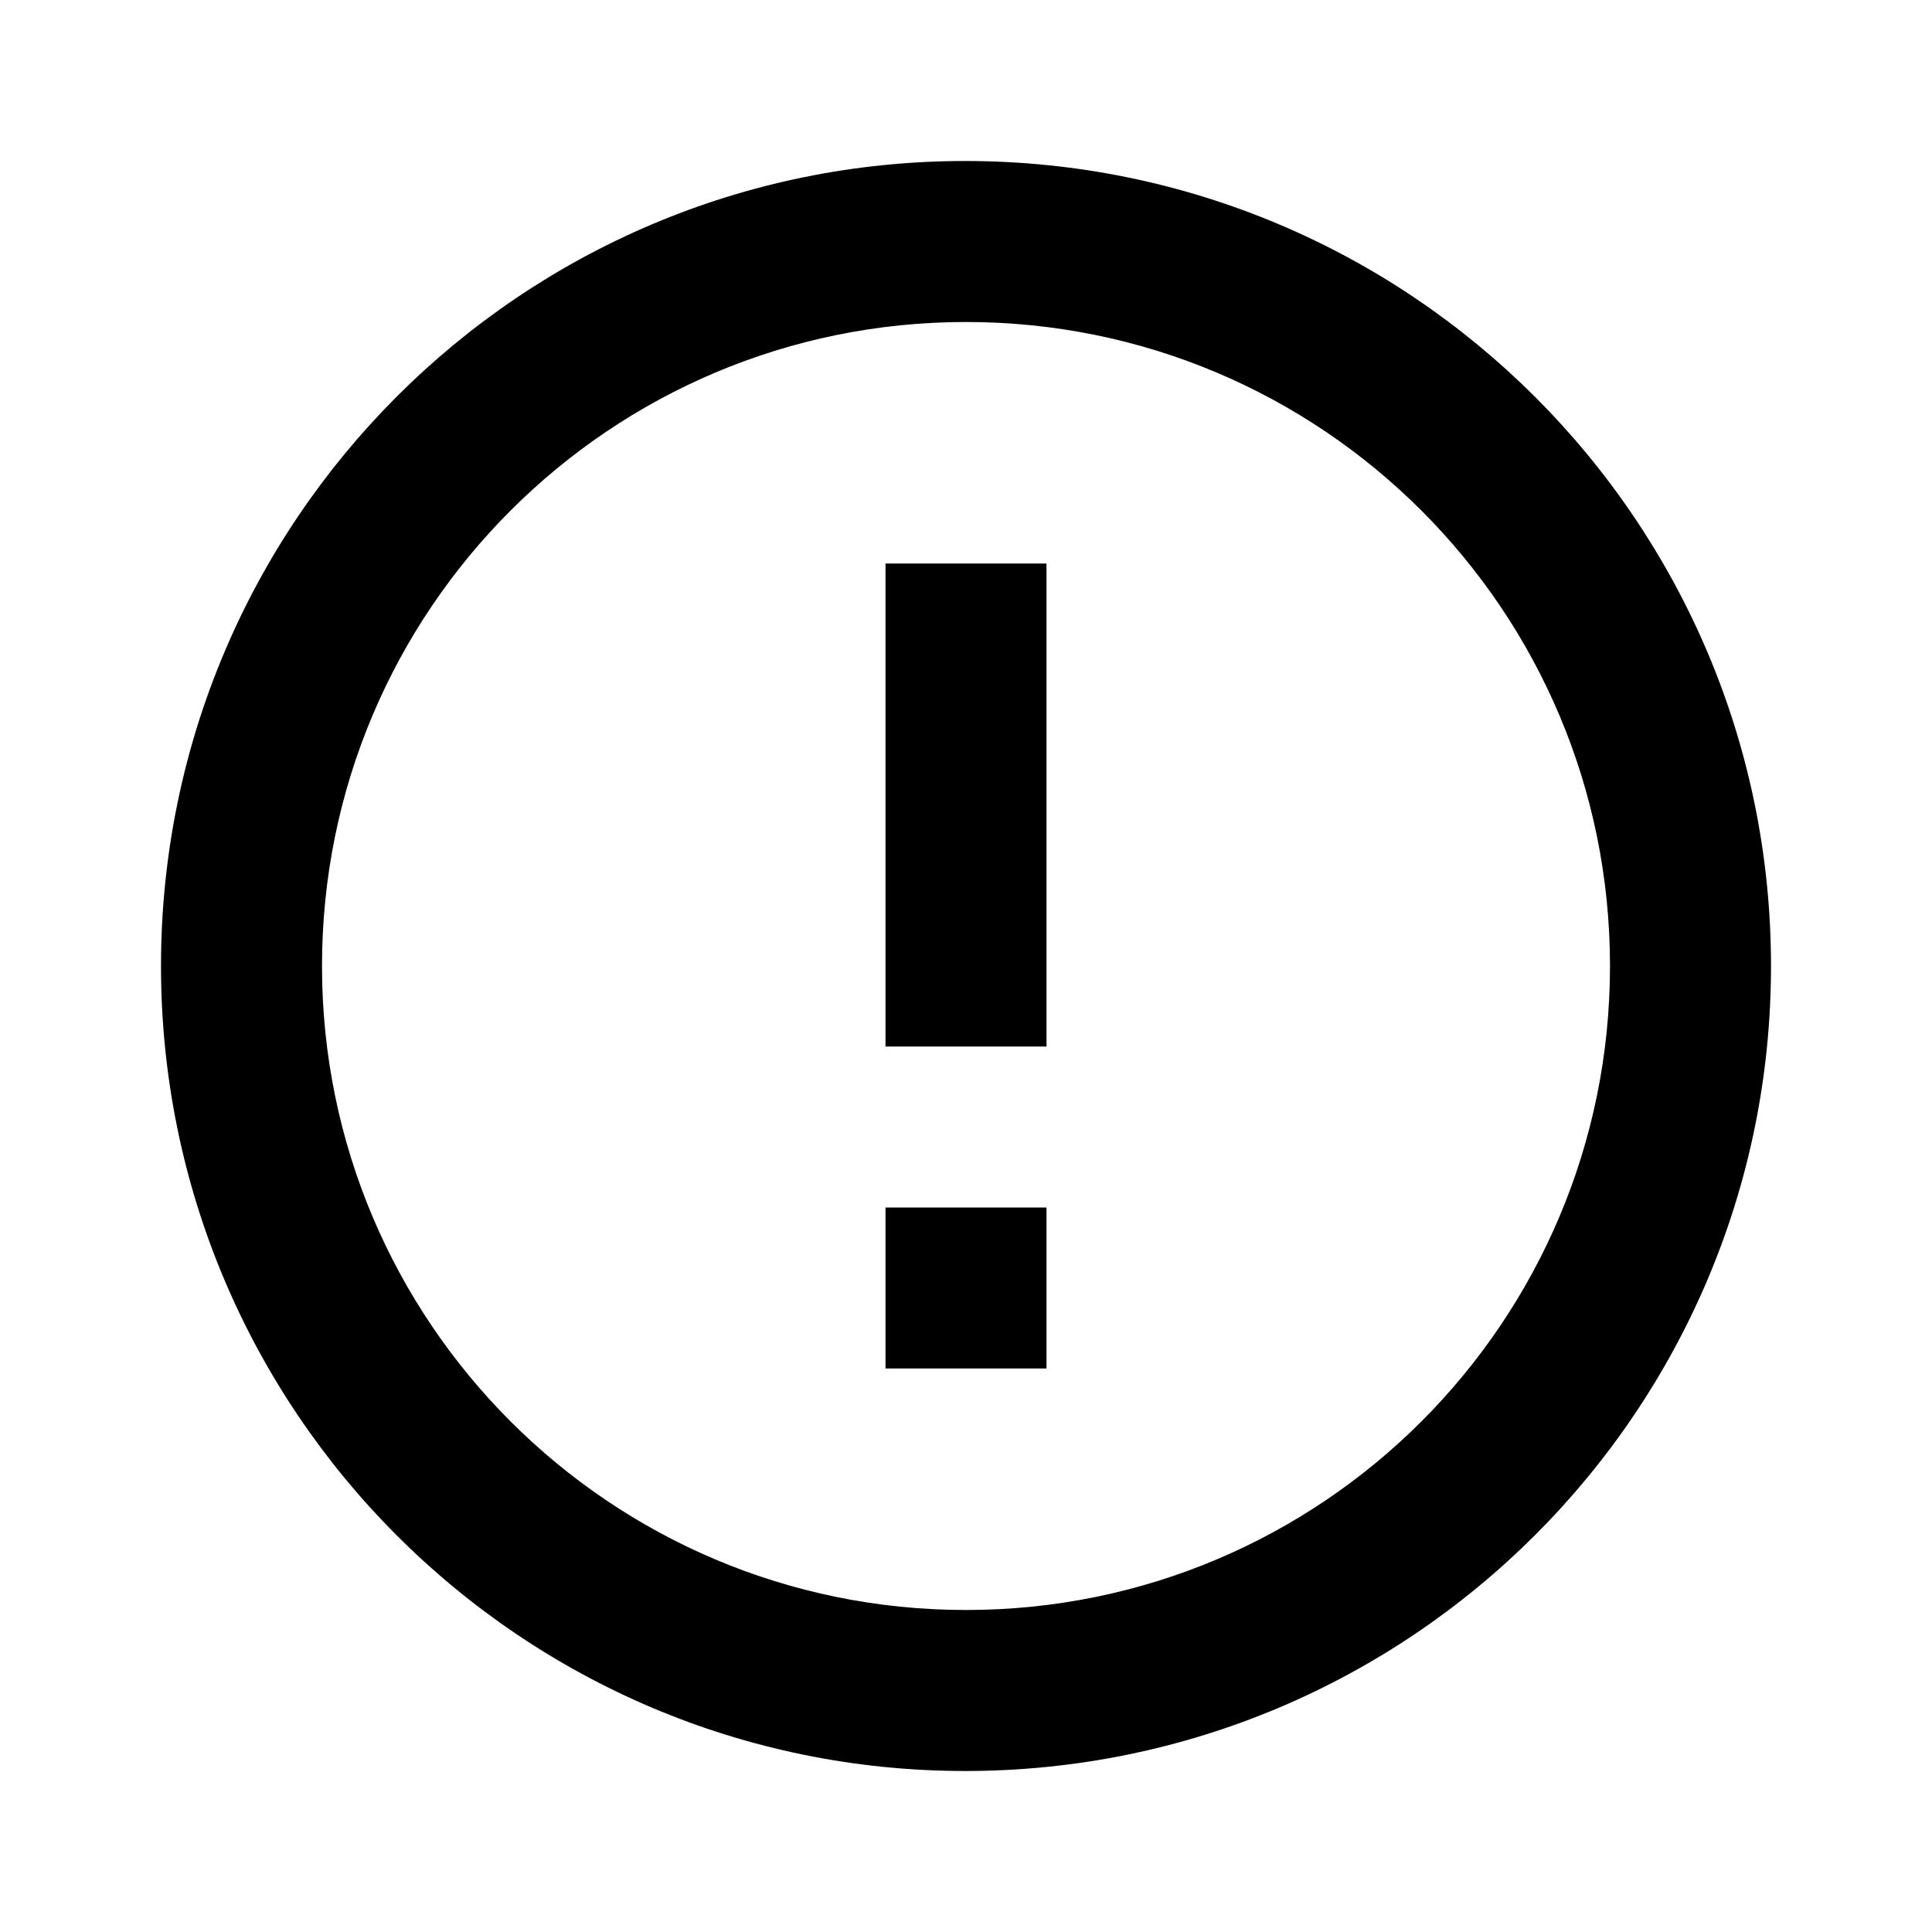
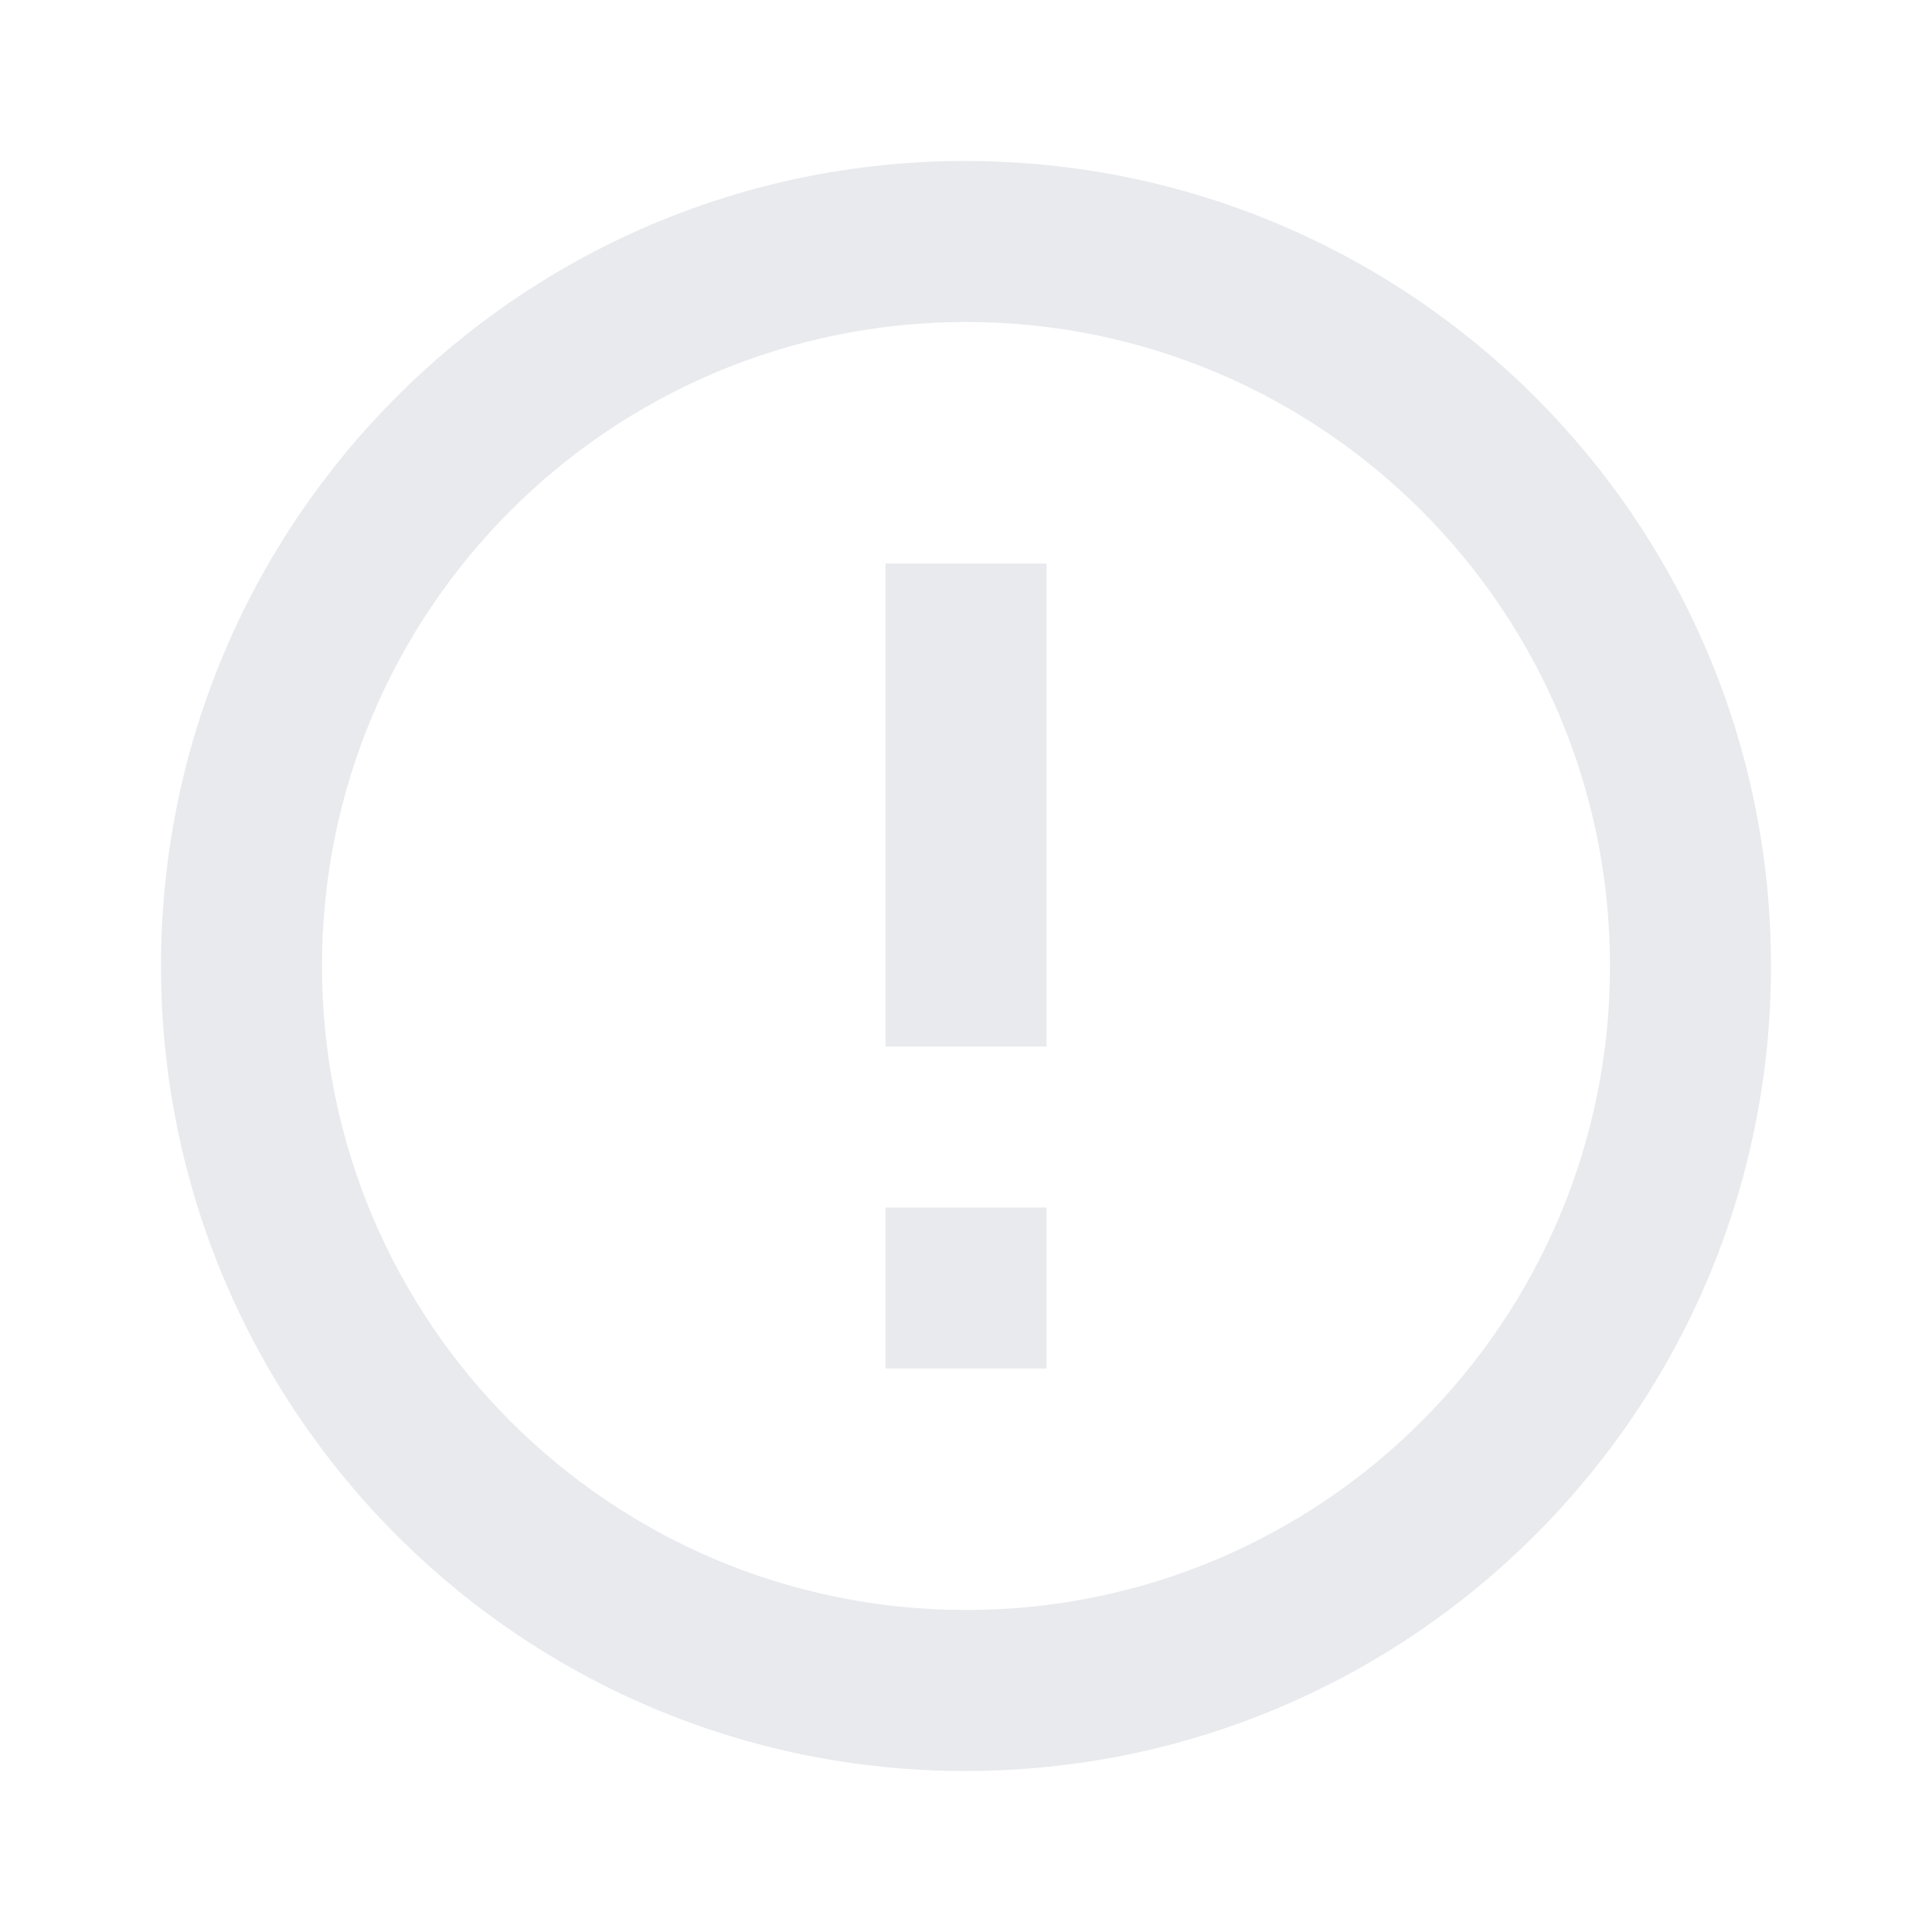
- <svg xmlns="http://www.w3.org/2000/svg" height="24" width="24" viewBox="0 0 24 24" fill="currentColor" color="">
+ <svg xmlns="http://www.w3.org/2000/svg" height="24" width="24" viewBox="0 0 24 24" fill="#e8eaed" color="">
  <path d="M0 0h24v24H0V0z" fill="none" />
  <path d="M11 15h2v2h-2zm0-8h2v6h-2zm.99-5C6.47 2 2 6.48 2 12s4.47 10 9.99 10C17.52 22 22 17.52 22 12S17.52 2 11.99 2zM12 20c-4.42 0-8-3.58-8-8s3.58-8 8-8 8 3.58 8 8-3.58 8-8 8z" />
</svg>
